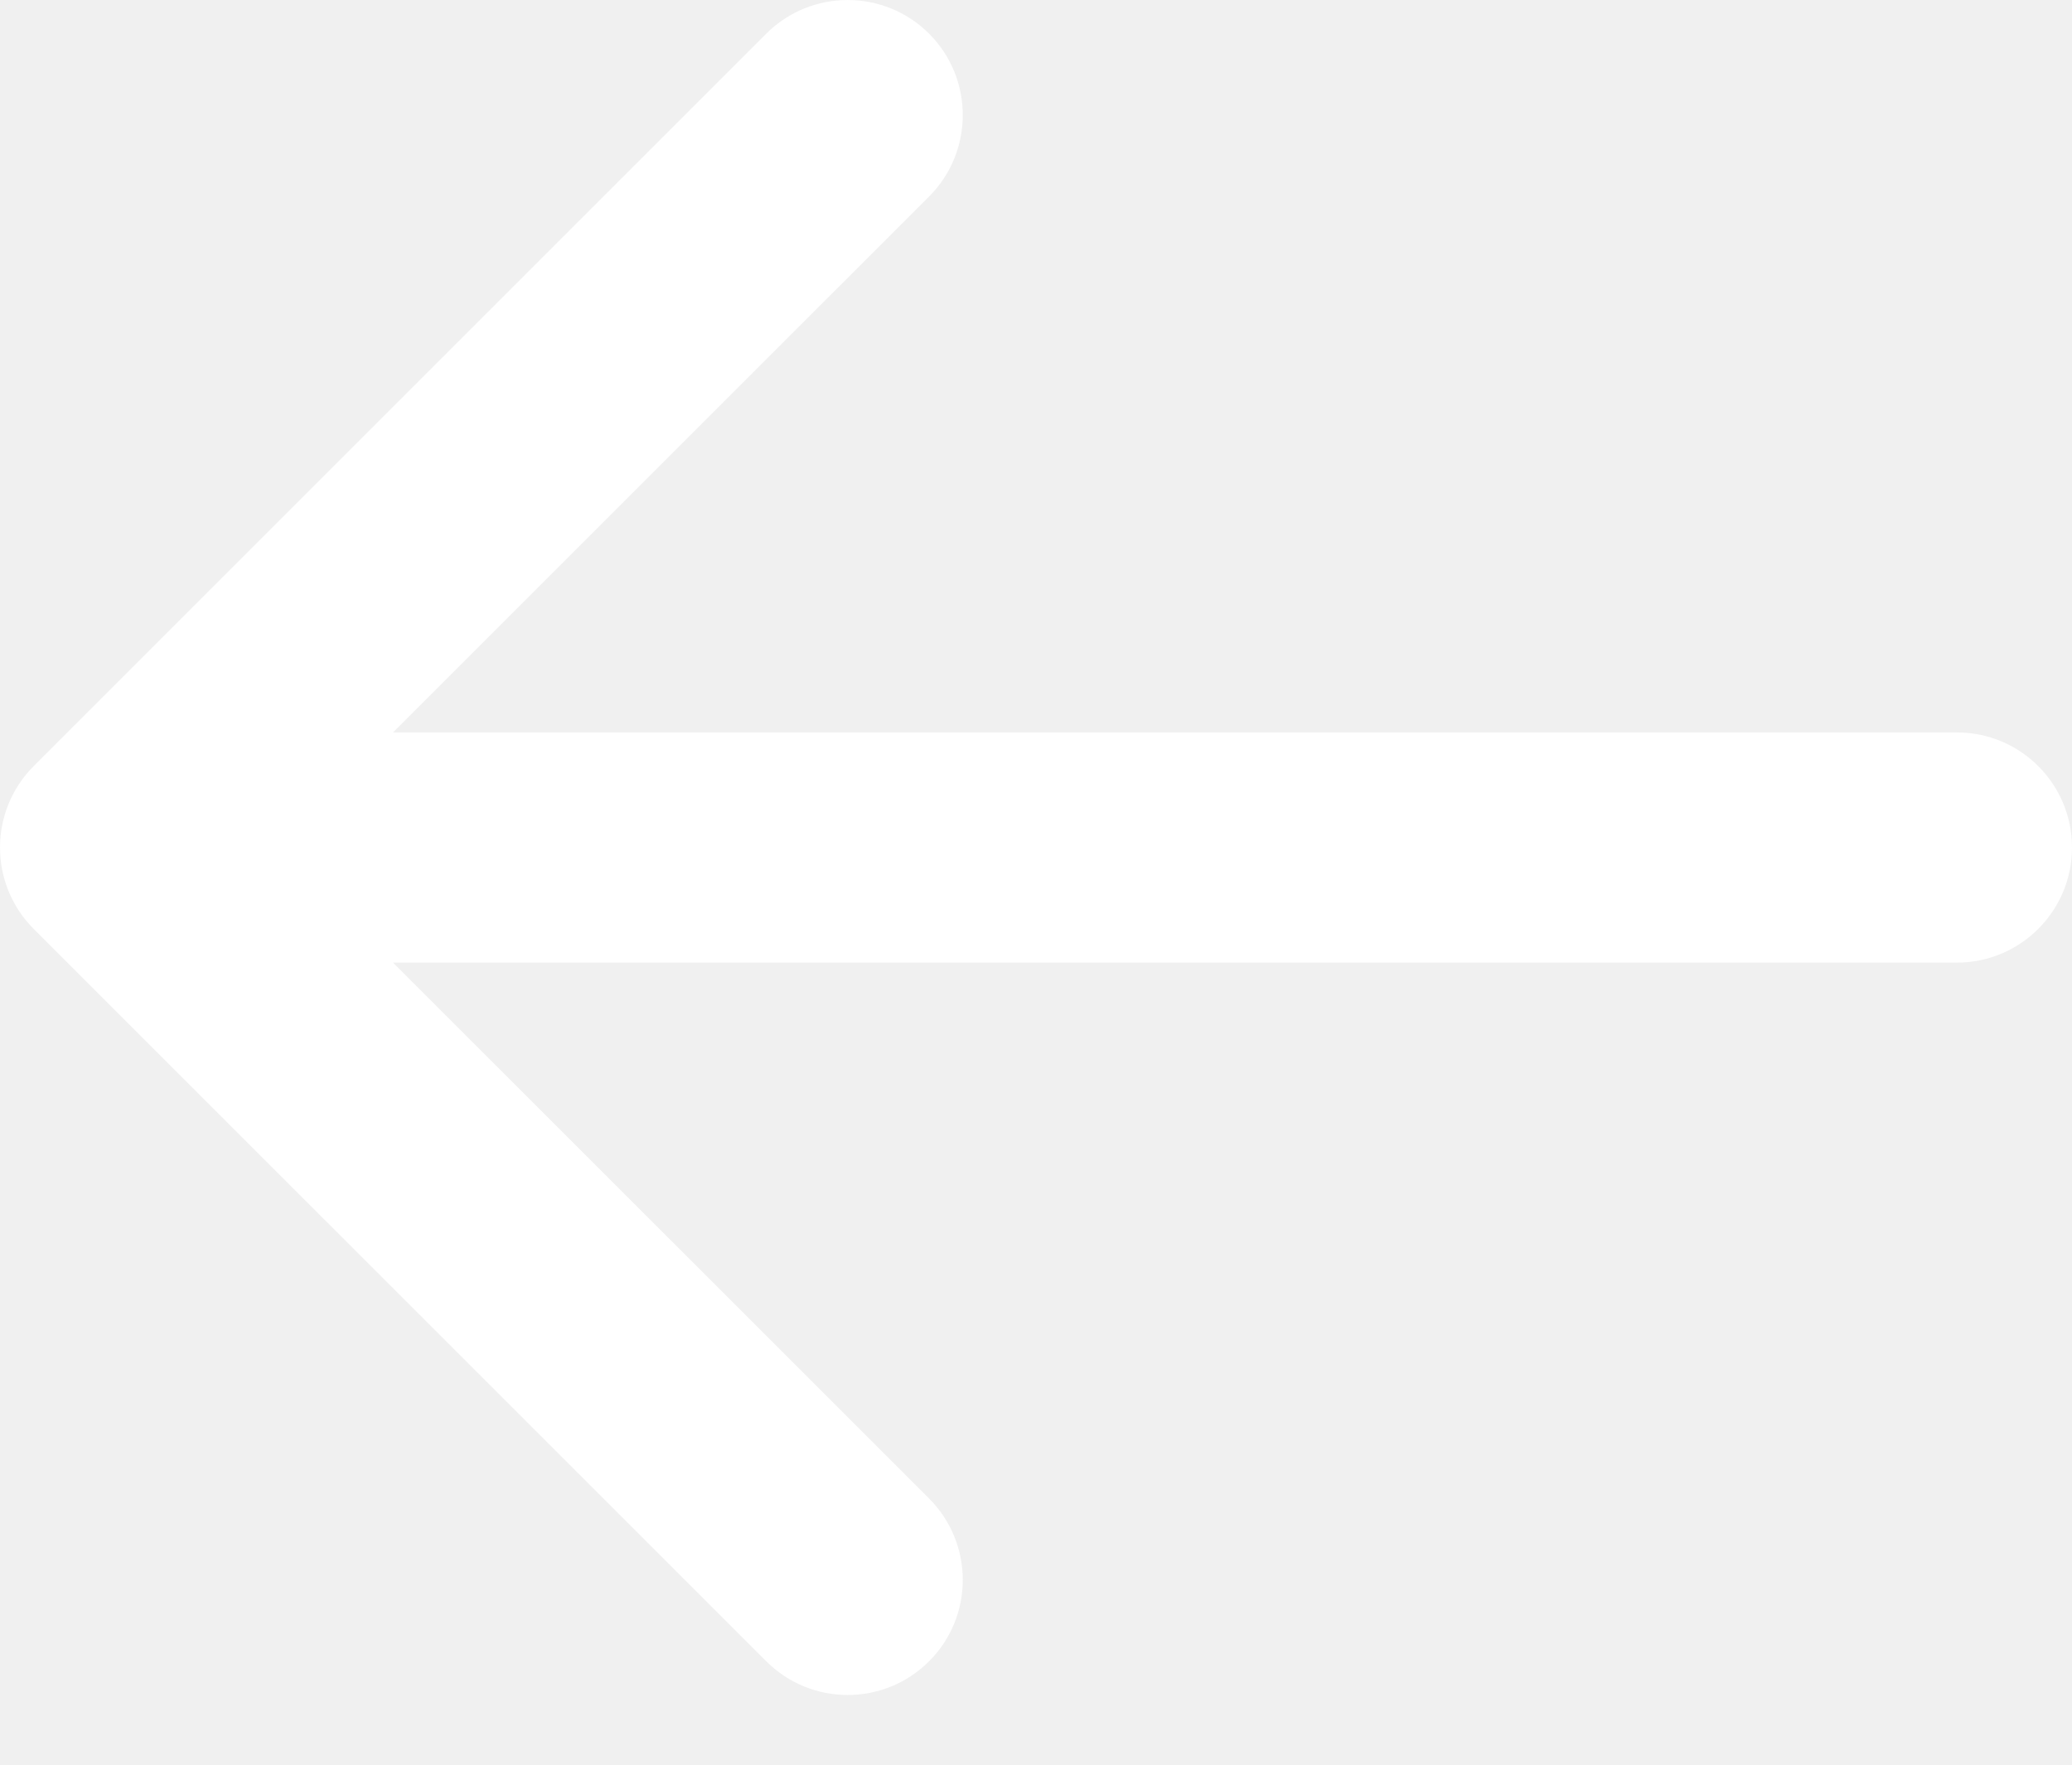
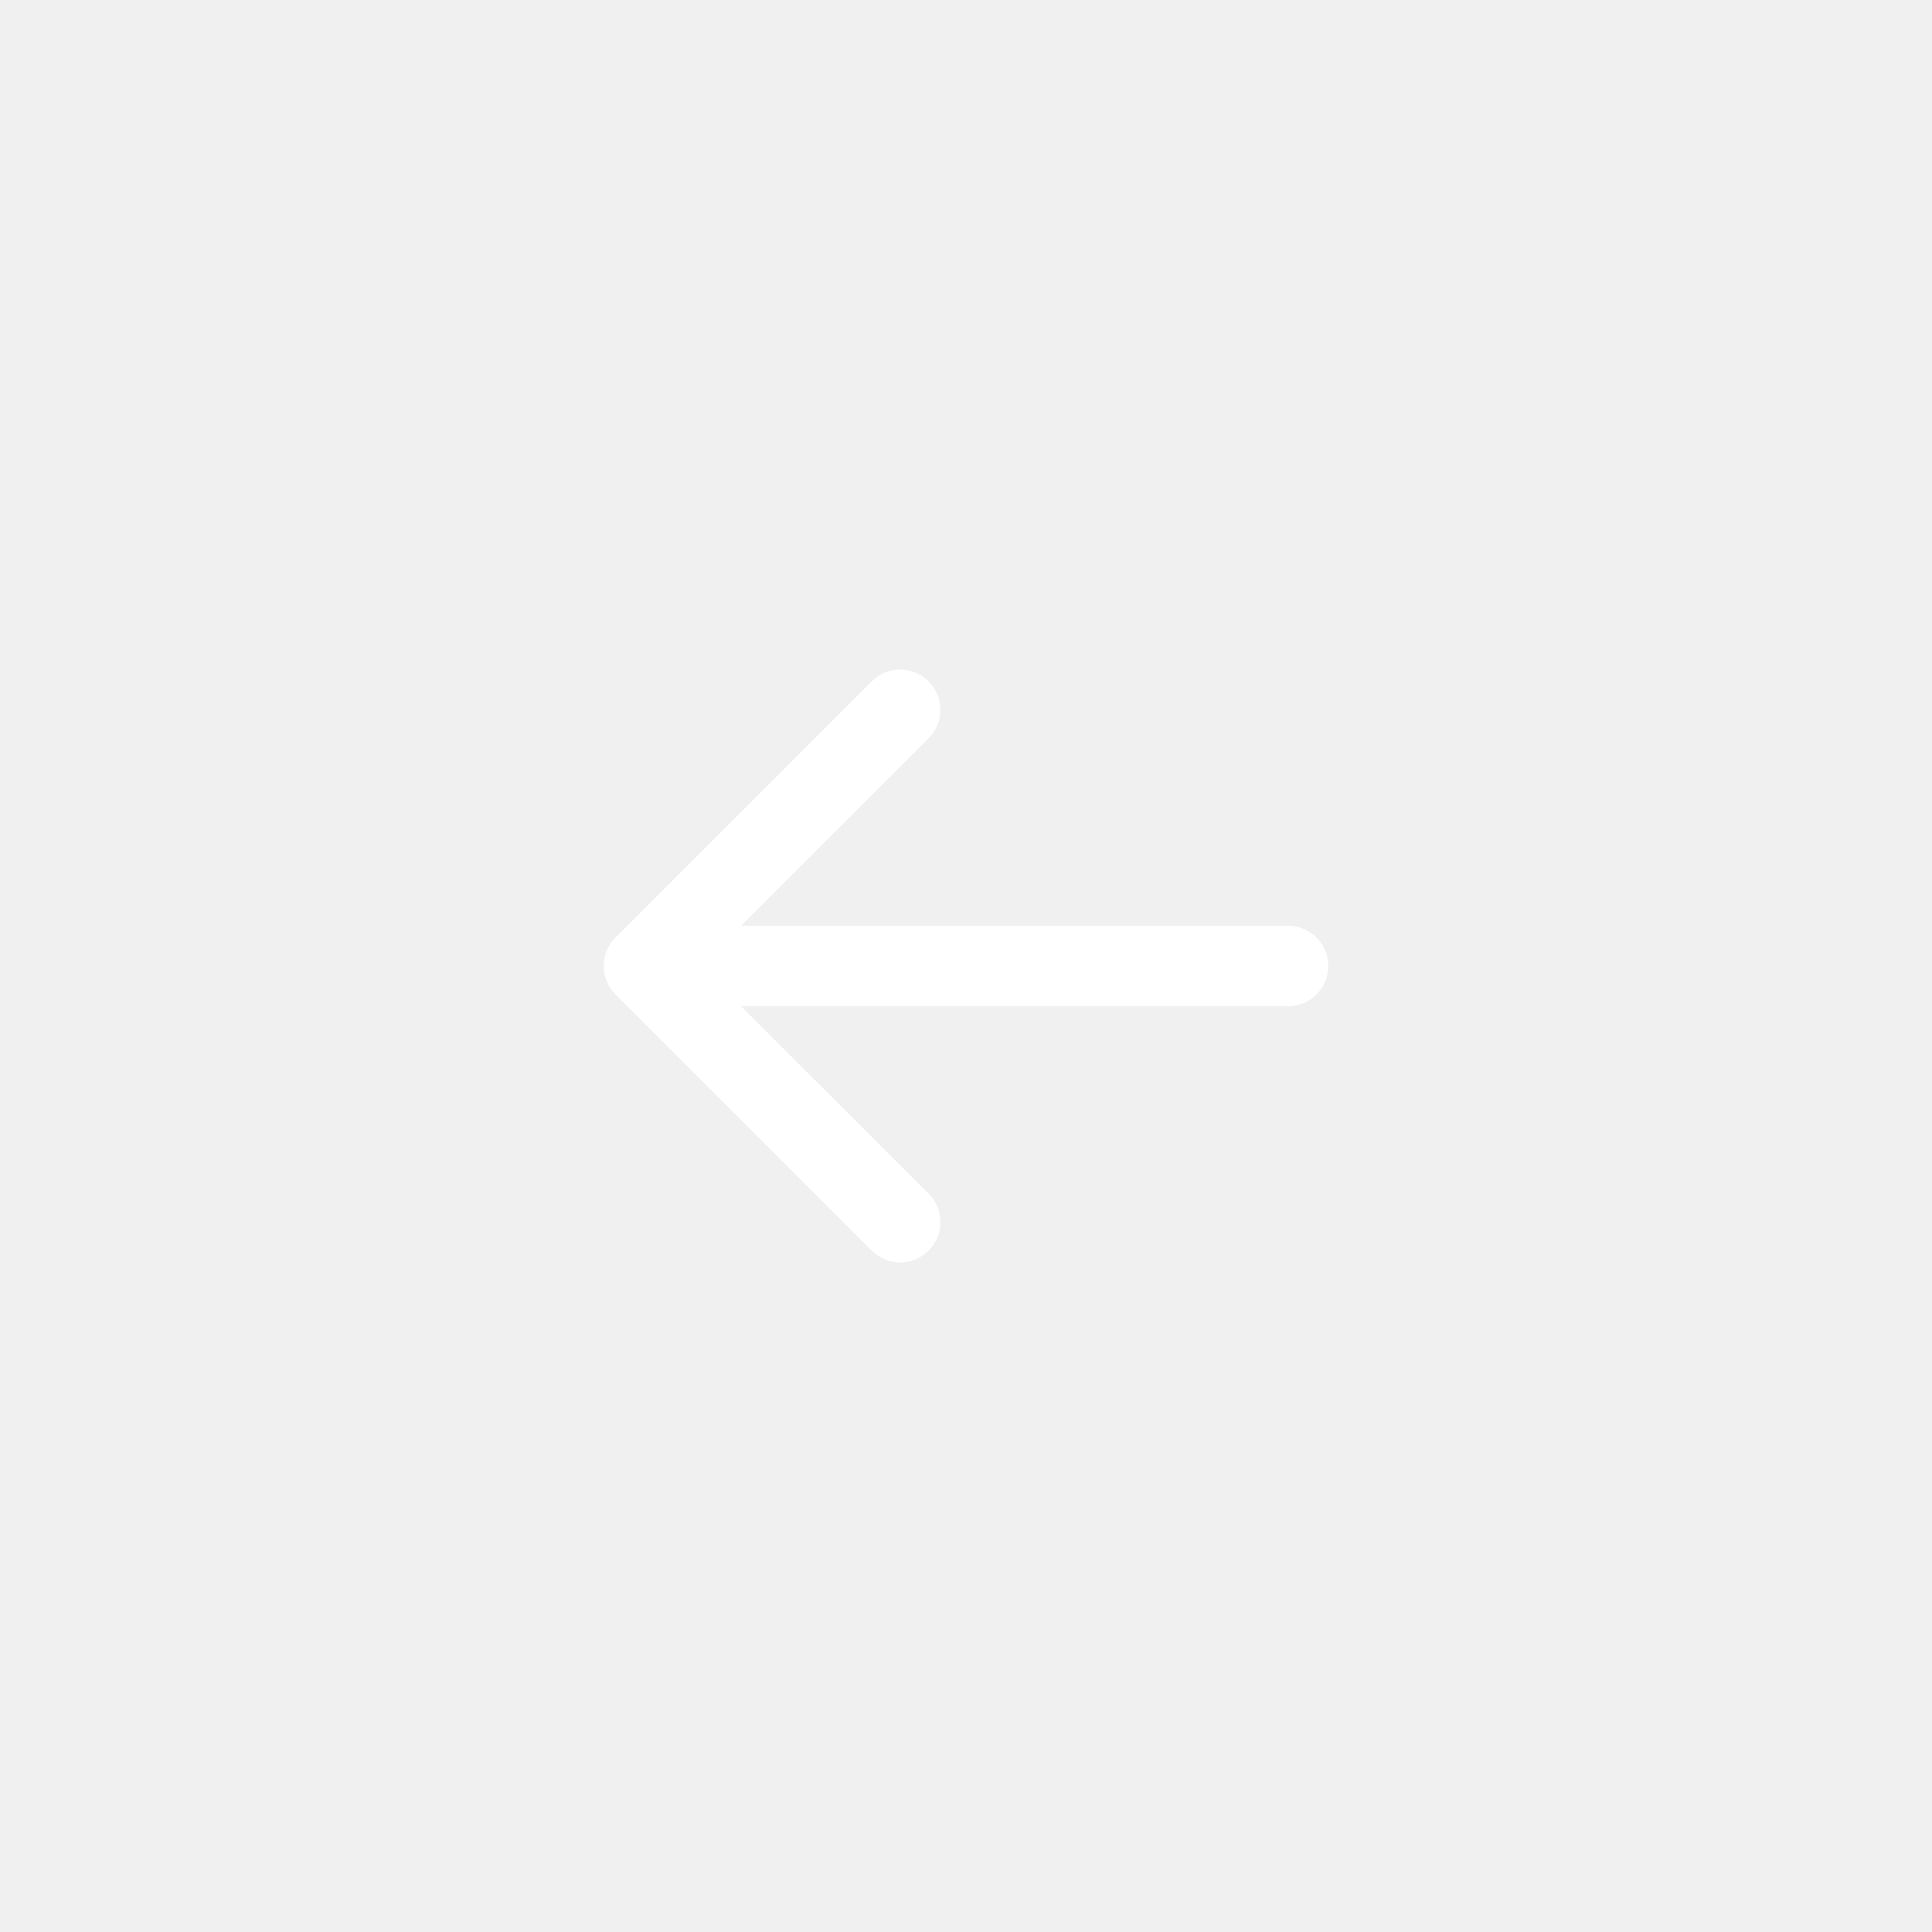
- <svg xmlns="http://www.w3.org/2000/svg" width="27" height="23" viewBox="0 0 27 23" fill="none">
-   <path d="M25.5 9.546C26.328 9.546 27 10.217 27 11.046C27 11.874 26.328 12.546 25.5 12.546V11.046V9.546ZM0.439 12.107C-0.146 11.521 -0.146 10.571 0.439 9.985L9.985 0.439C10.571 -0.146 11.521 -0.146 12.107 0.439C12.692 1.025 12.692 1.975 12.107 2.561L3.621 11.046L12.107 19.531C12.692 20.117 12.692 21.067 12.107 21.652C11.521 22.238 10.571 22.238 9.985 21.652L0.439 12.107ZM25.5 11.046V12.546H1.5V11.046V9.546H25.5V11.046Z" fill="white" />
+ <svg xmlns="http://www.w3.org/2000/svg" width="72" height="72" viewBox="0 0 72 72" fill="none">
+   <path d="M48 34.5C48.828 34.5 49.5 35.172 49.5 36C49.5 36.828 48.828 37.5 48 37.5V36V34.5ZM22.939 37.061C22.354 36.475 22.354 35.525 22.939 34.939L32.485 25.393C33.071 24.808 34.021 24.808 34.607 25.393C35.192 25.979 35.192 26.929 34.607 27.515L26.121 36L34.607 44.485C35.192 45.071 35.192 46.021 34.607 46.607C34.021 47.192 33.071 47.192 32.485 46.607L22.939 37.061ZM48 36V37.5H24V36V34.5H48V36Z" fill="white" />
</svg>
